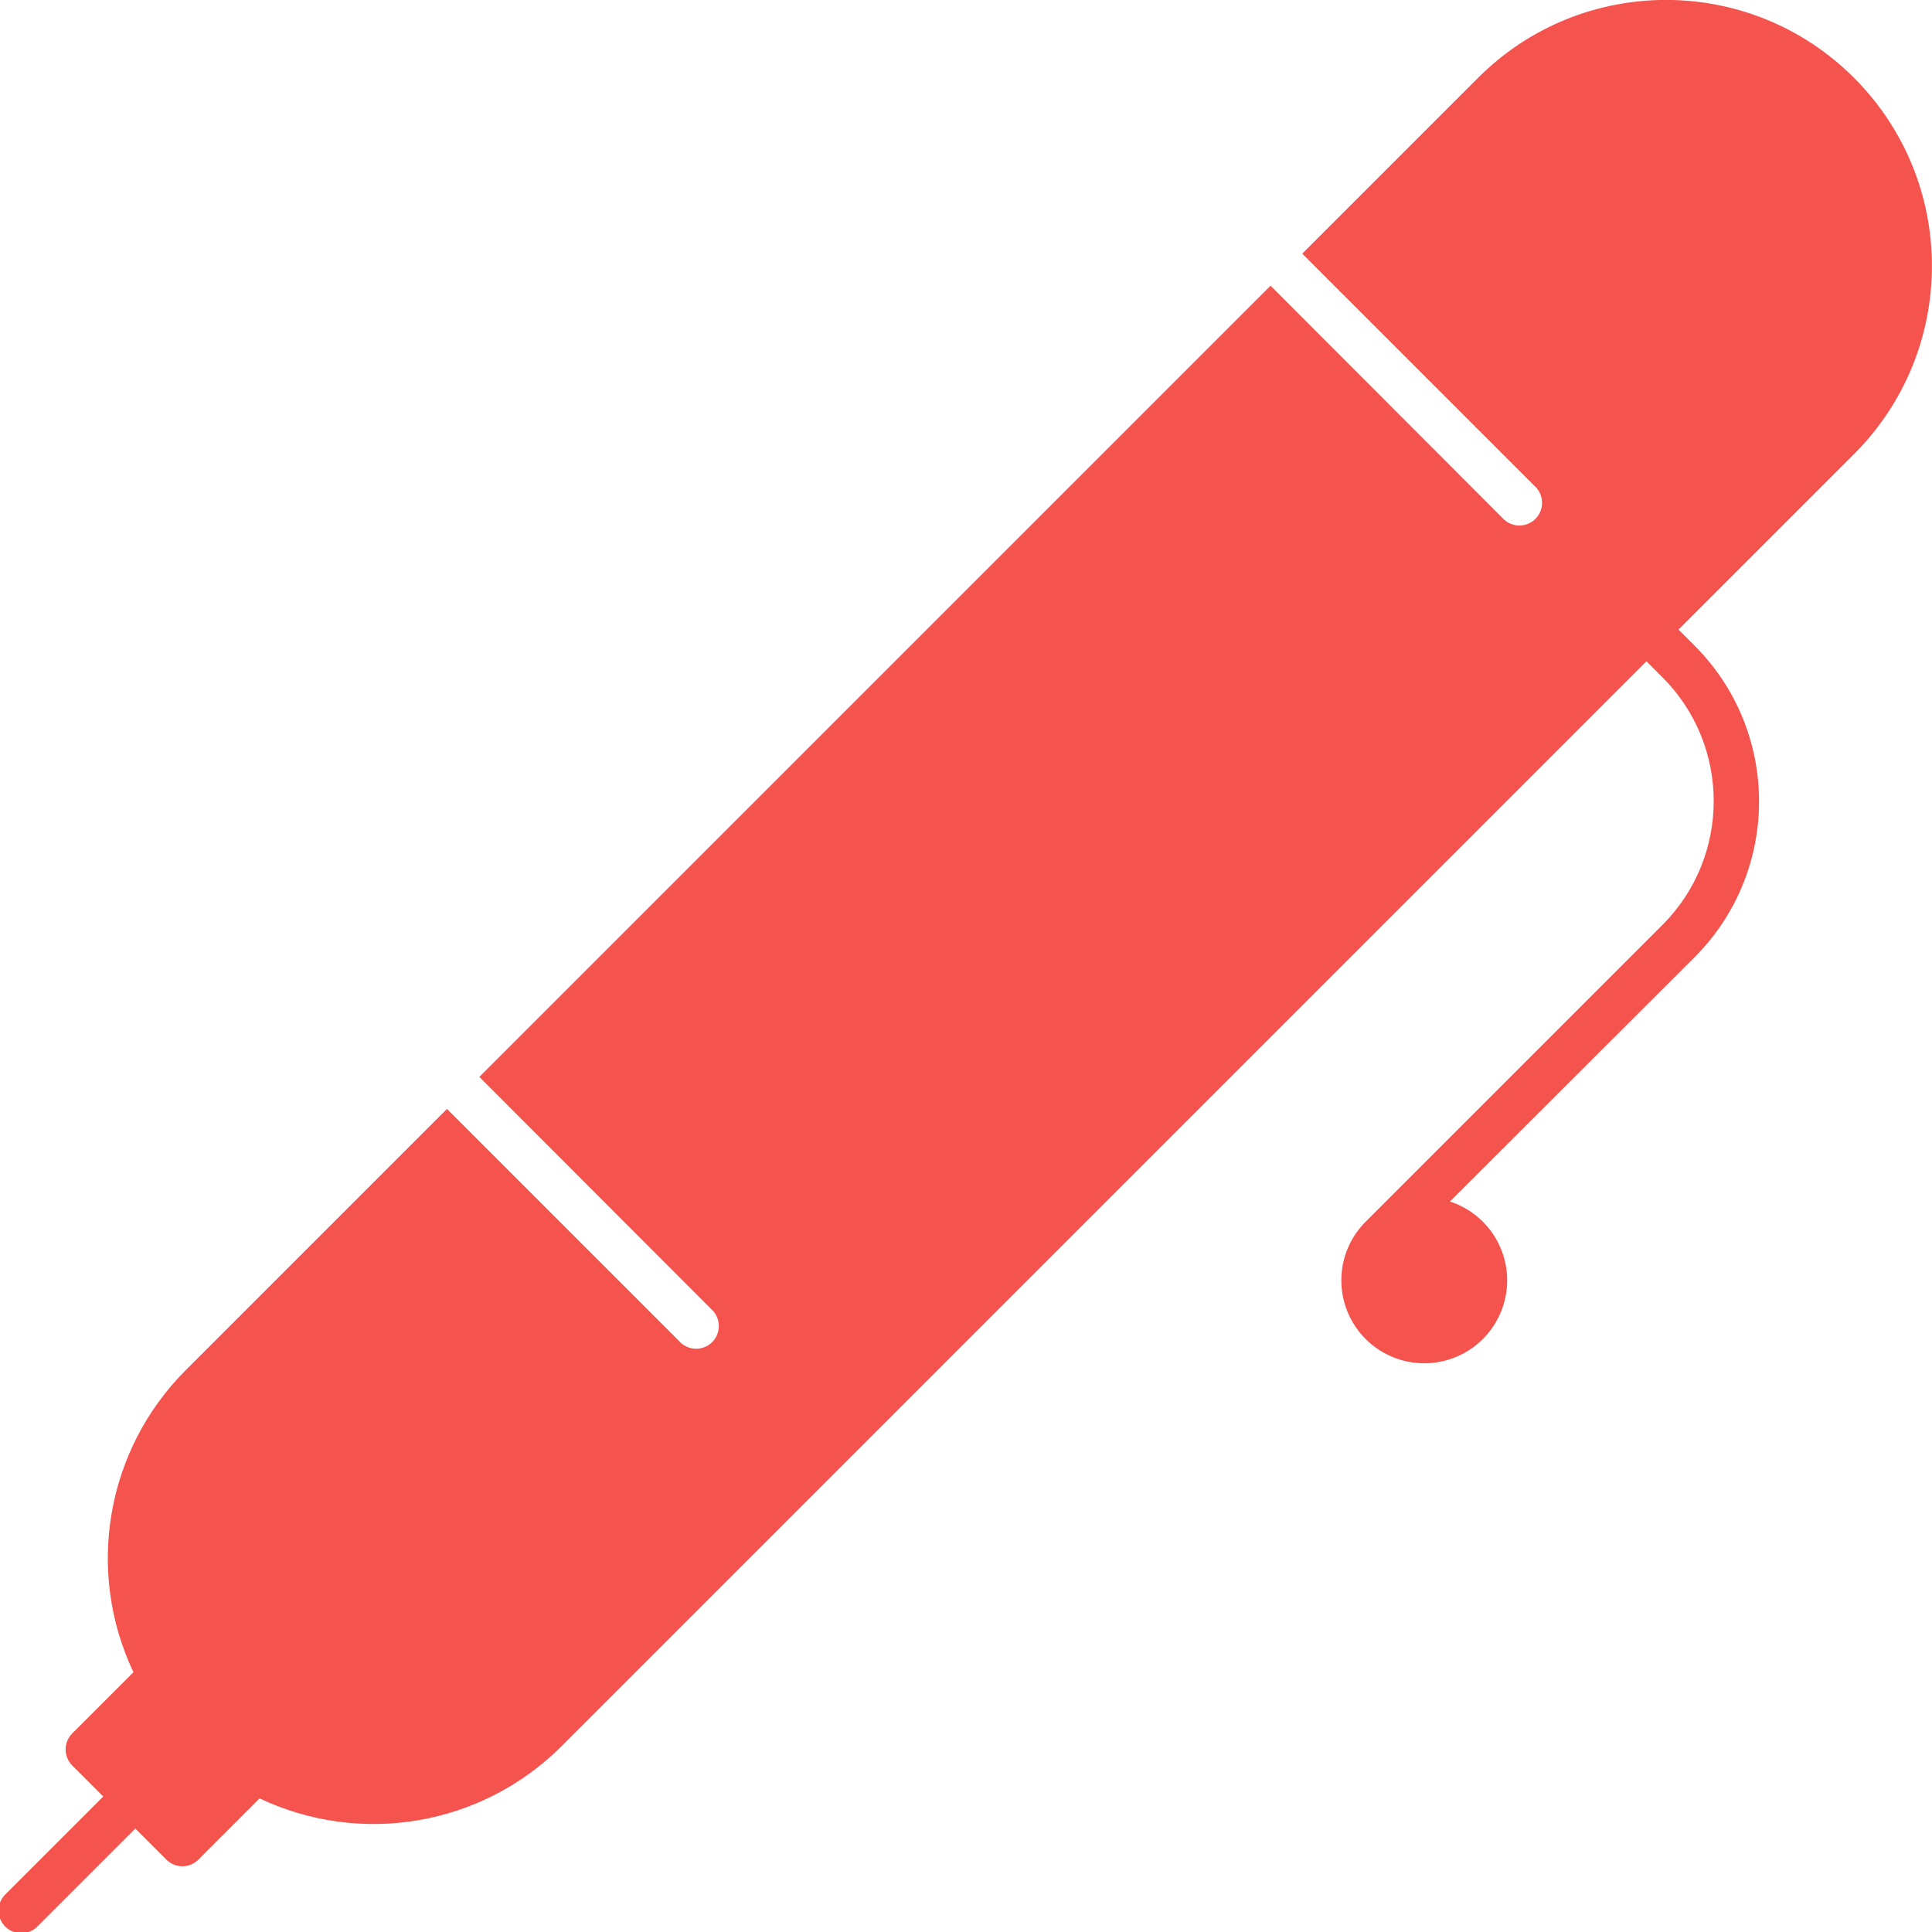
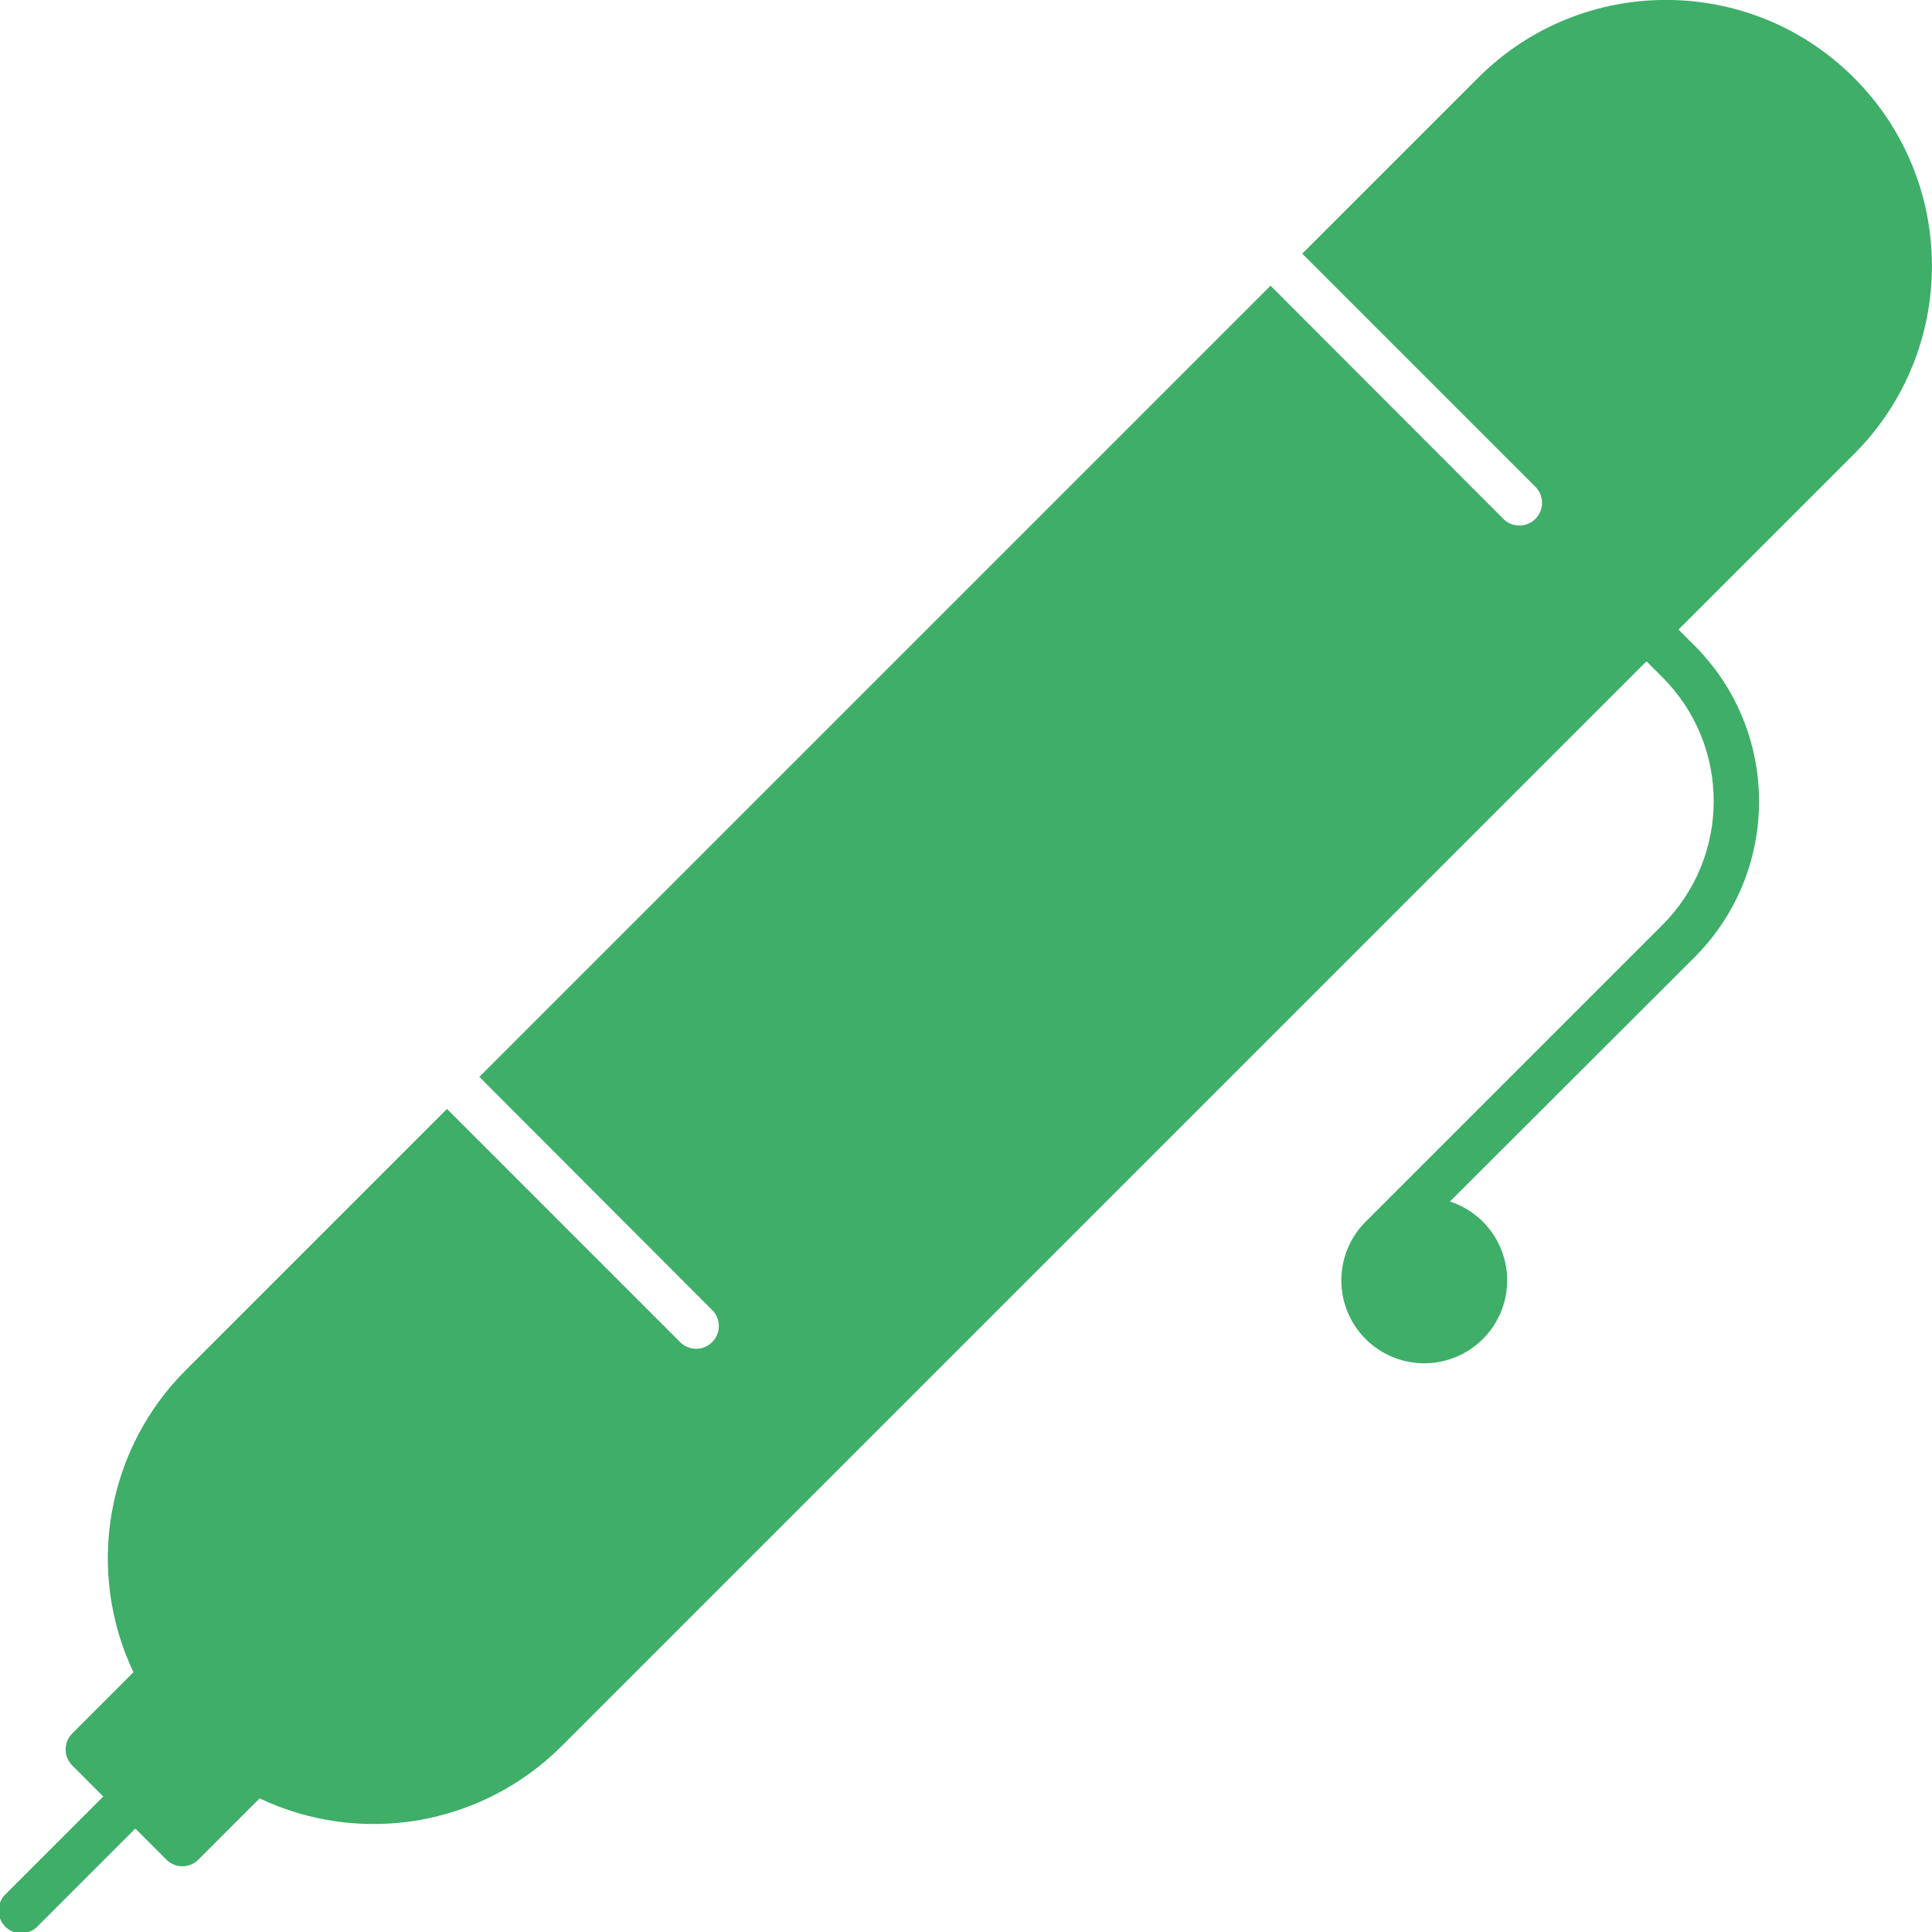
<svg xmlns="http://www.w3.org/2000/svg" id="Layer_1" data-name="Layer 1" width="113.93" height="113.94" viewBox="0 0 113.93 113.94">
-   <path d="M751.41,1328.24a15.67,15.67,0,0,0-22.17,0l-10.37,10.37,13.68,13.68a1.34,1.34,0,1,1-1.89,1.89L717,1340.5l-46.66,46.66L684,1400.84a1.34,1.34,0,1,1-1.89,1.89l-13.68-13.68L653,1404.48a15.69,15.69,0,0,0-3.06,17.79l-3.61,3.61a1.34,1.34,0,0,0,0,1.89l1.83,1.83-5.71,5.71a1.34,1.34,0,1,0,1.89,1.89l5.71-5.71,1.83,1.83a1.33,1.33,0,0,0,1.89,0l3.61-3.61a15.69,15.69,0,0,0,17.79-3.06l64-64,0.94,0.94a10.33,10.33,0,0,1,0,14.61l-17.46,17.46a4.89,4.89,0,1,0,4.93-1.15L742,1380.11a13,13,0,0,0,0-18.39l-0.94-.94,10.37-10.37A15.69,15.69,0,0,0,751.41,1328.24Z" transform="translate(-642.07 -1323.65)" fill="#f4534e" />
+   <path d="M751.41,1328.24a15.67,15.67,0,0,0-22.17,0l-10.37,10.37,13.68,13.68a1.34,1.34,0,1,1-1.89,1.89L717,1340.5l-46.66,46.66L684,1400.84a1.34,1.34,0,1,1-1.89,1.89l-13.68-13.68L653,1404.48a15.69,15.69,0,0,0-3.06,17.79l-3.61,3.61a1.34,1.34,0,0,0,0,1.89l1.83,1.83-5.71,5.71a1.34,1.34,0,1,0,1.89,1.89l5.71-5.71,1.83,1.83a1.33,1.33,0,0,0,1.89,0l3.61-3.61a15.69,15.69,0,0,0,17.79-3.06l64-64,0.94,0.94a10.33,10.33,0,0,1,0,14.61l-17.46,17.46a4.89,4.89,0,1,0,4.93-1.15L742,1380.11a13,13,0,0,0,0-18.39l-0.94-.94,10.37-10.37A15.69,15.69,0,0,0,751.41,1328.24Z" transform="translate(-642.07 -1323.65)" fill="#3EAE68" />
</svg>
